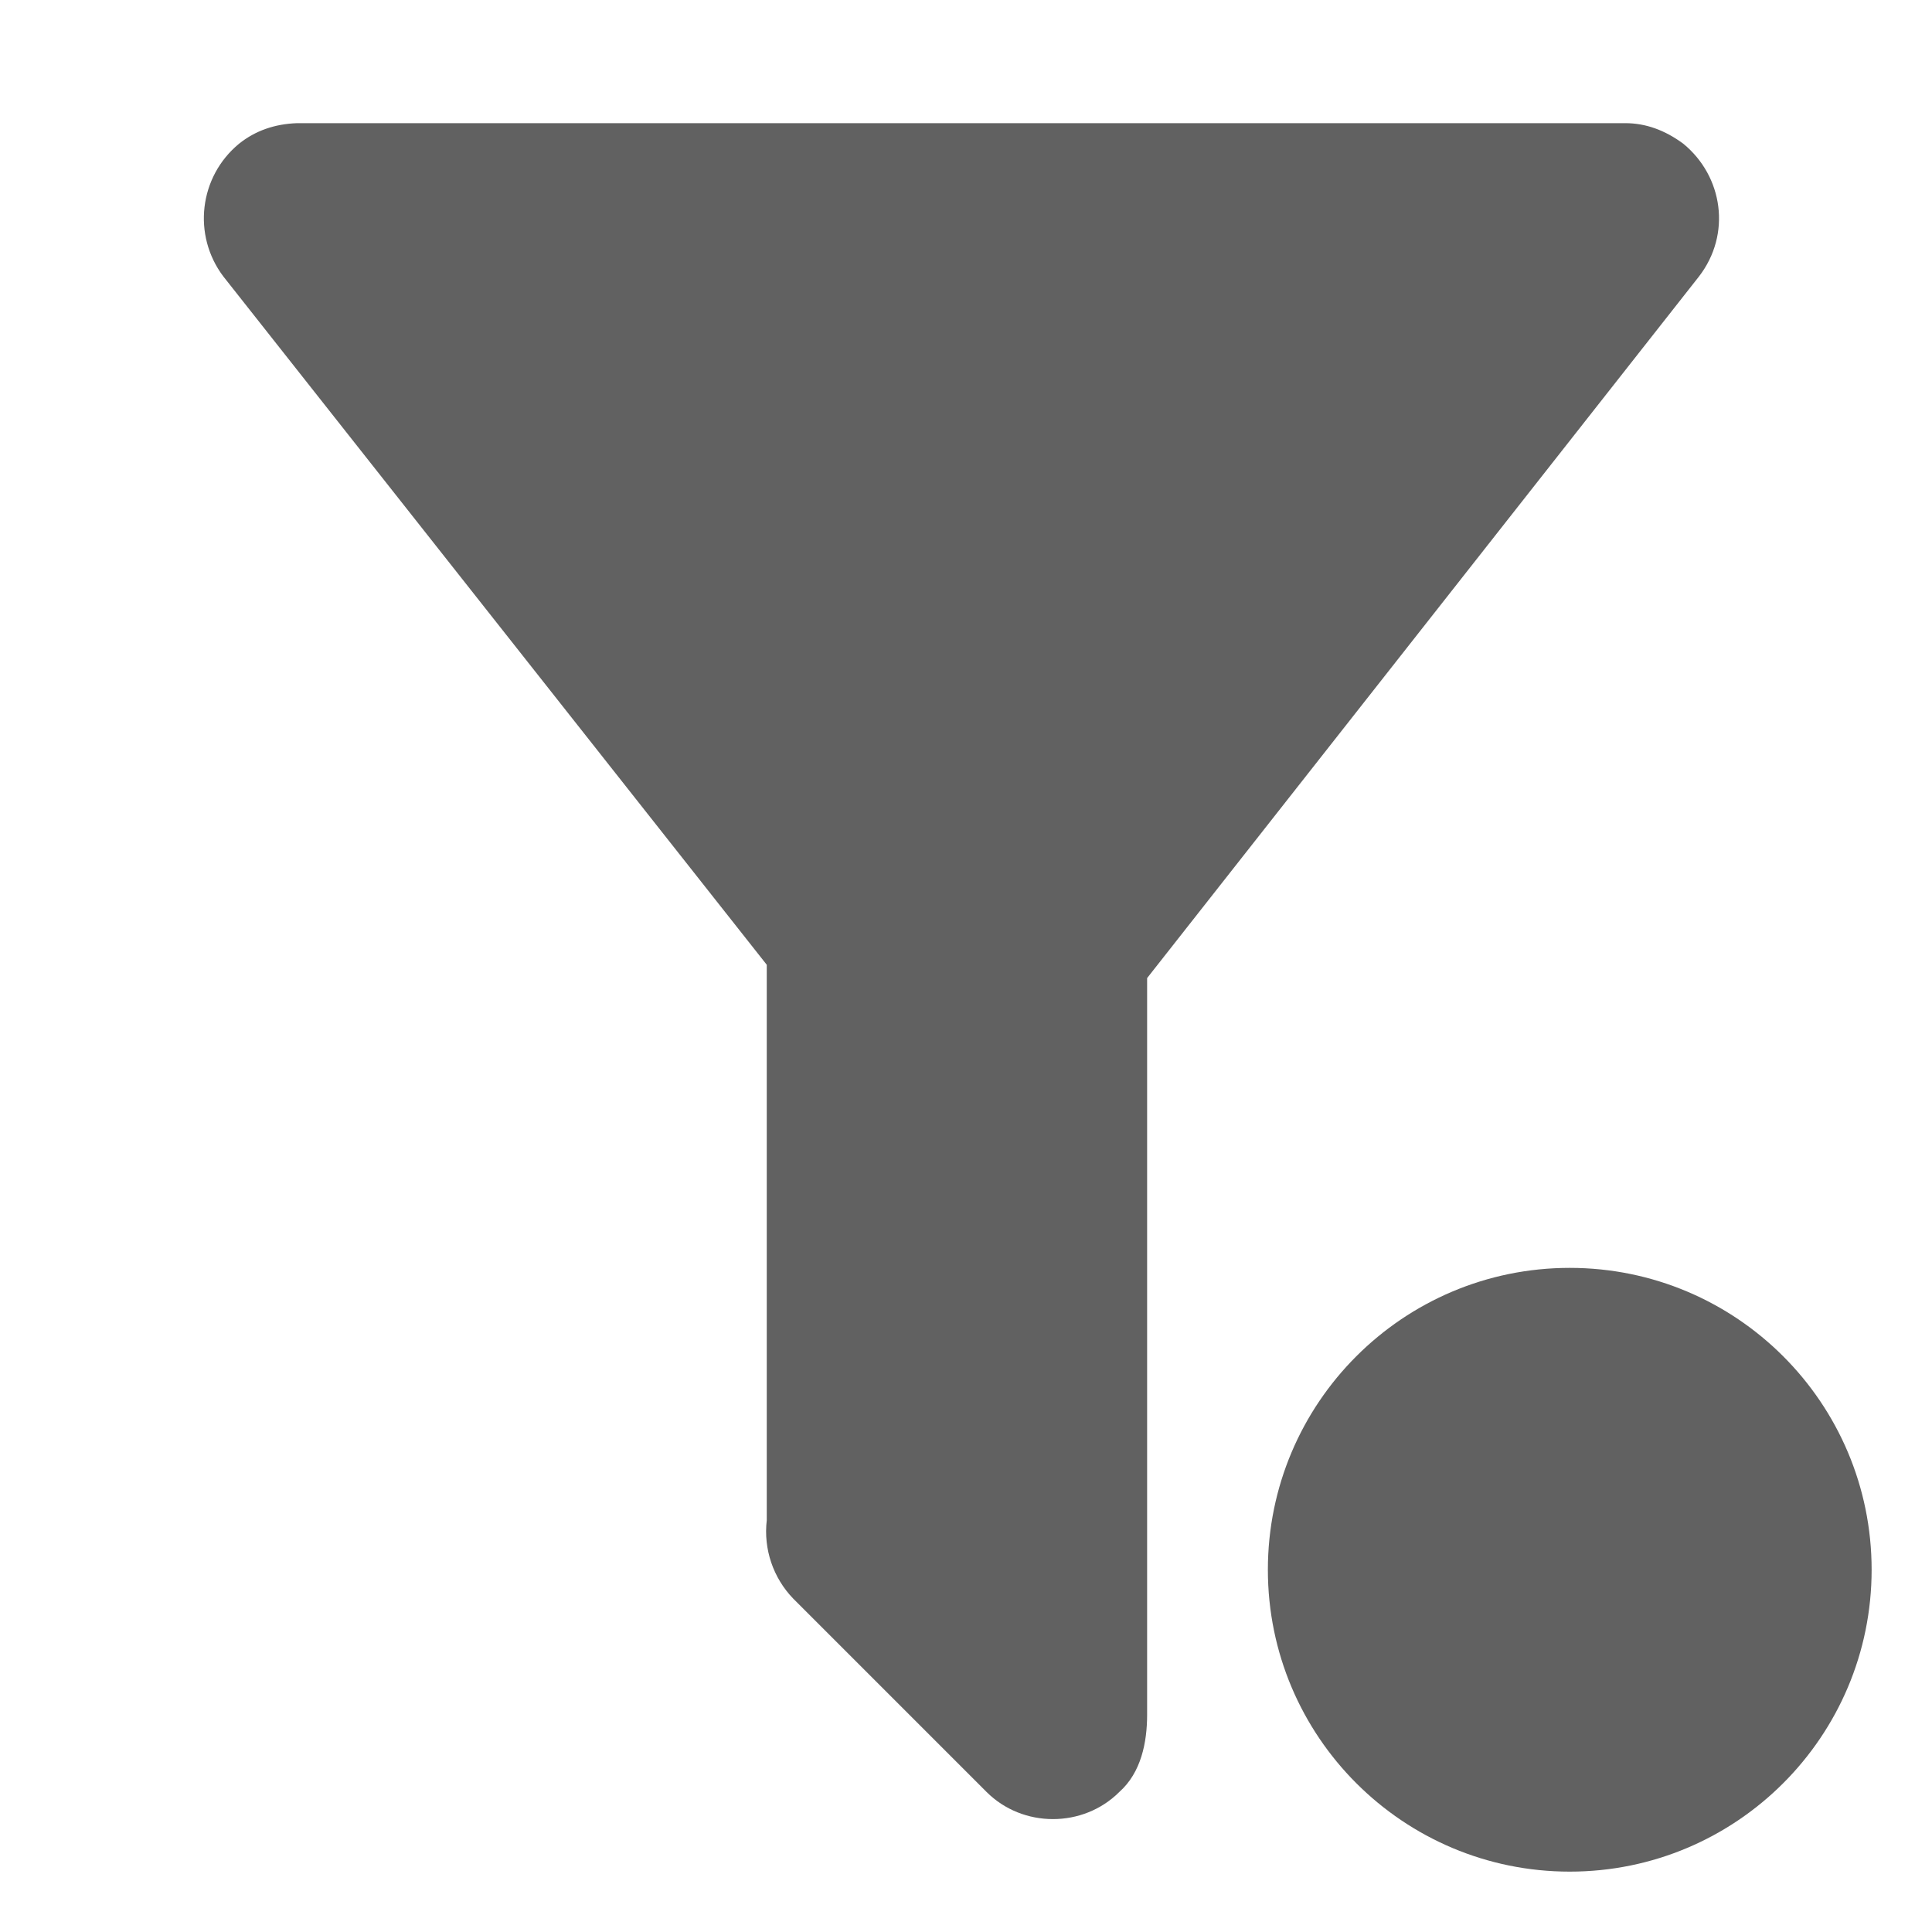
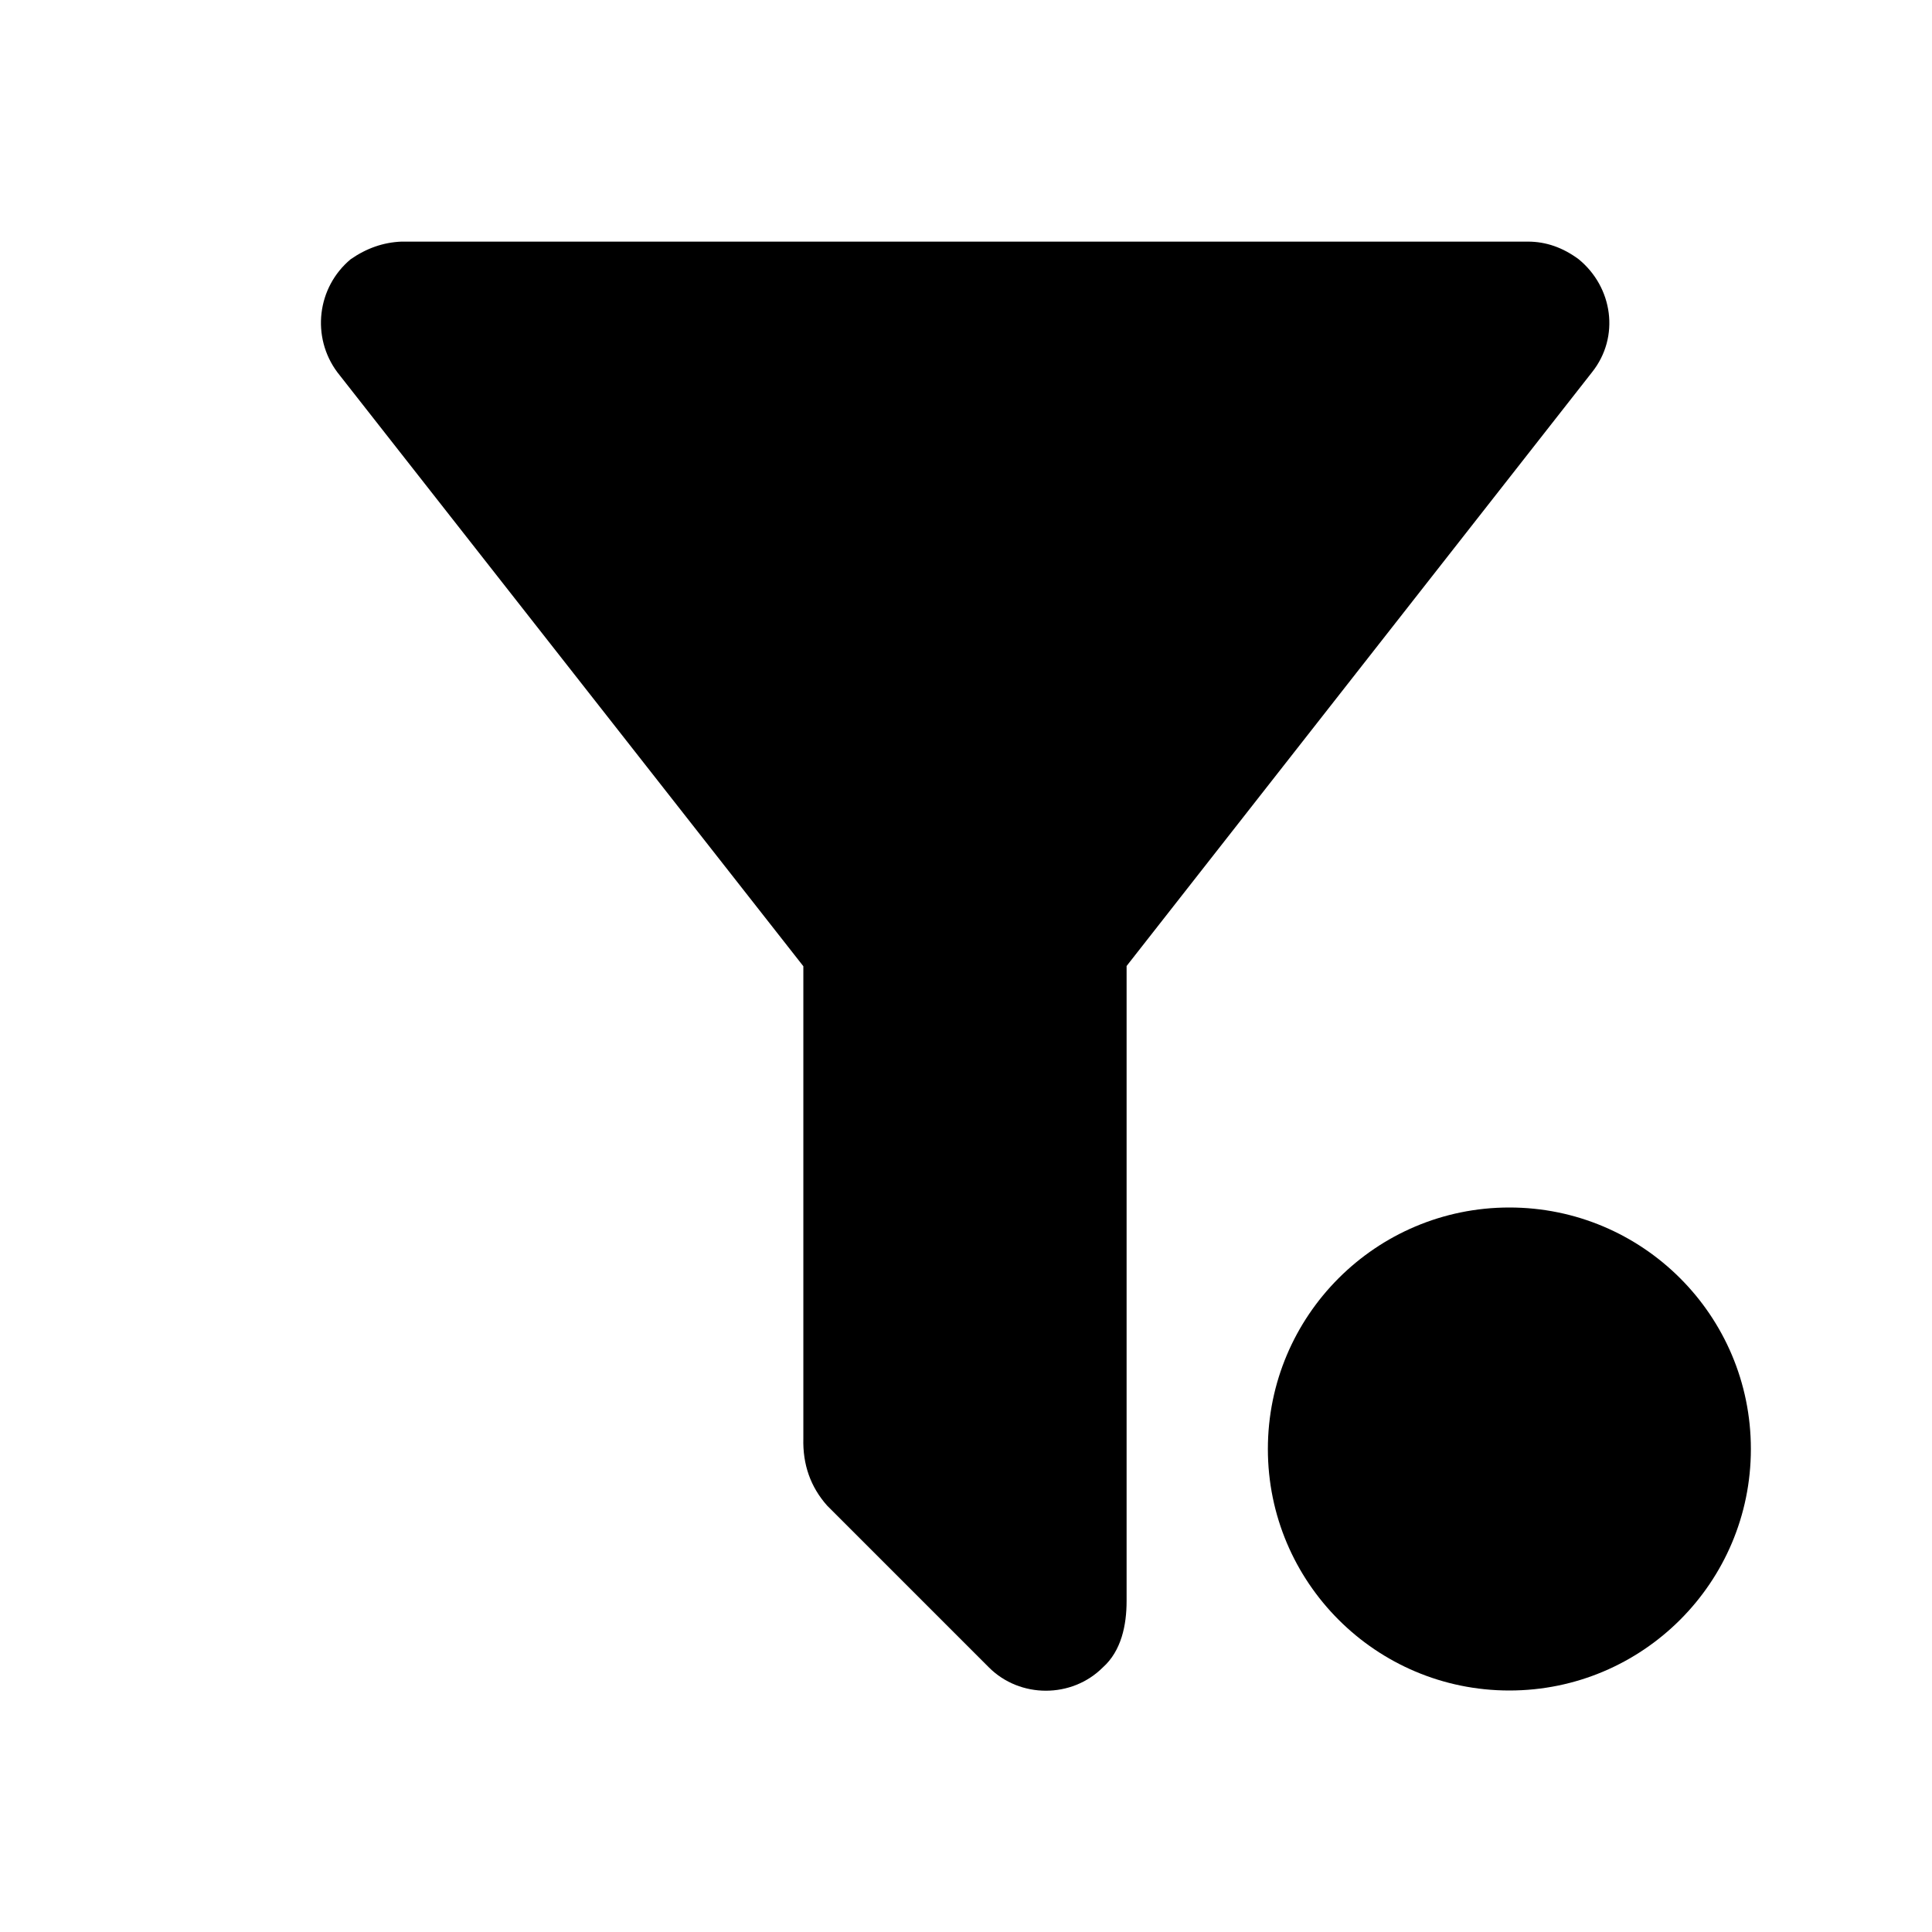
- <svg xmlns="http://www.w3.org/2000/svg" width="16" height="16" viewBox="0 0 16 16">
-   <g class="jp-icon3" fill="#616161">
-     <path d="m9.5 8.1v6.1c0 0.23-0.05 0.48-0.23 0.64-0.3 0.3-0.8 0.3-1.1 0l-1.6-1.6a0.8 0.8 0 0 1-0.22-0.65v-4.6l-4.5-5.7a0.8 0.8 0 0 1 0.13-1.1q0.2-0.16 0.48-0.17h11q0.25 0 0.48 0.17c0.33 0.27 0.4 0.75 0.13 1.1z" />
-     <circle cx="13" cy="13" r="2.5" />
-   </g>
+ <svg xmlns="http://www.w3.org/2000/svg" width="16" height="16" version="1.1" viewBox="0 0 16 16">
+   <circle class="jp-icon-dot" cx="12.5" cy="12" r="2" fill="currentColor" />
+   <path class="jp-icon3" d="m9.33 8v5.26c0 0.197-0.043 0.412-0.197 0.549-0.257 0.257-0.686 0.257-0.943 0l-1.34-1.34q-0.206-0.232-0.197-0.557v-3.91l-3.86-4.92a0.686 0.686 0 0 1 0.111-0.935q0.197-0.137 0.42-0.146h9.33q0.223 0 0.42 0.146c0.283 0.232 0.343 0.643 0.111 0.935z" fill="currentColor" />
</svg>
